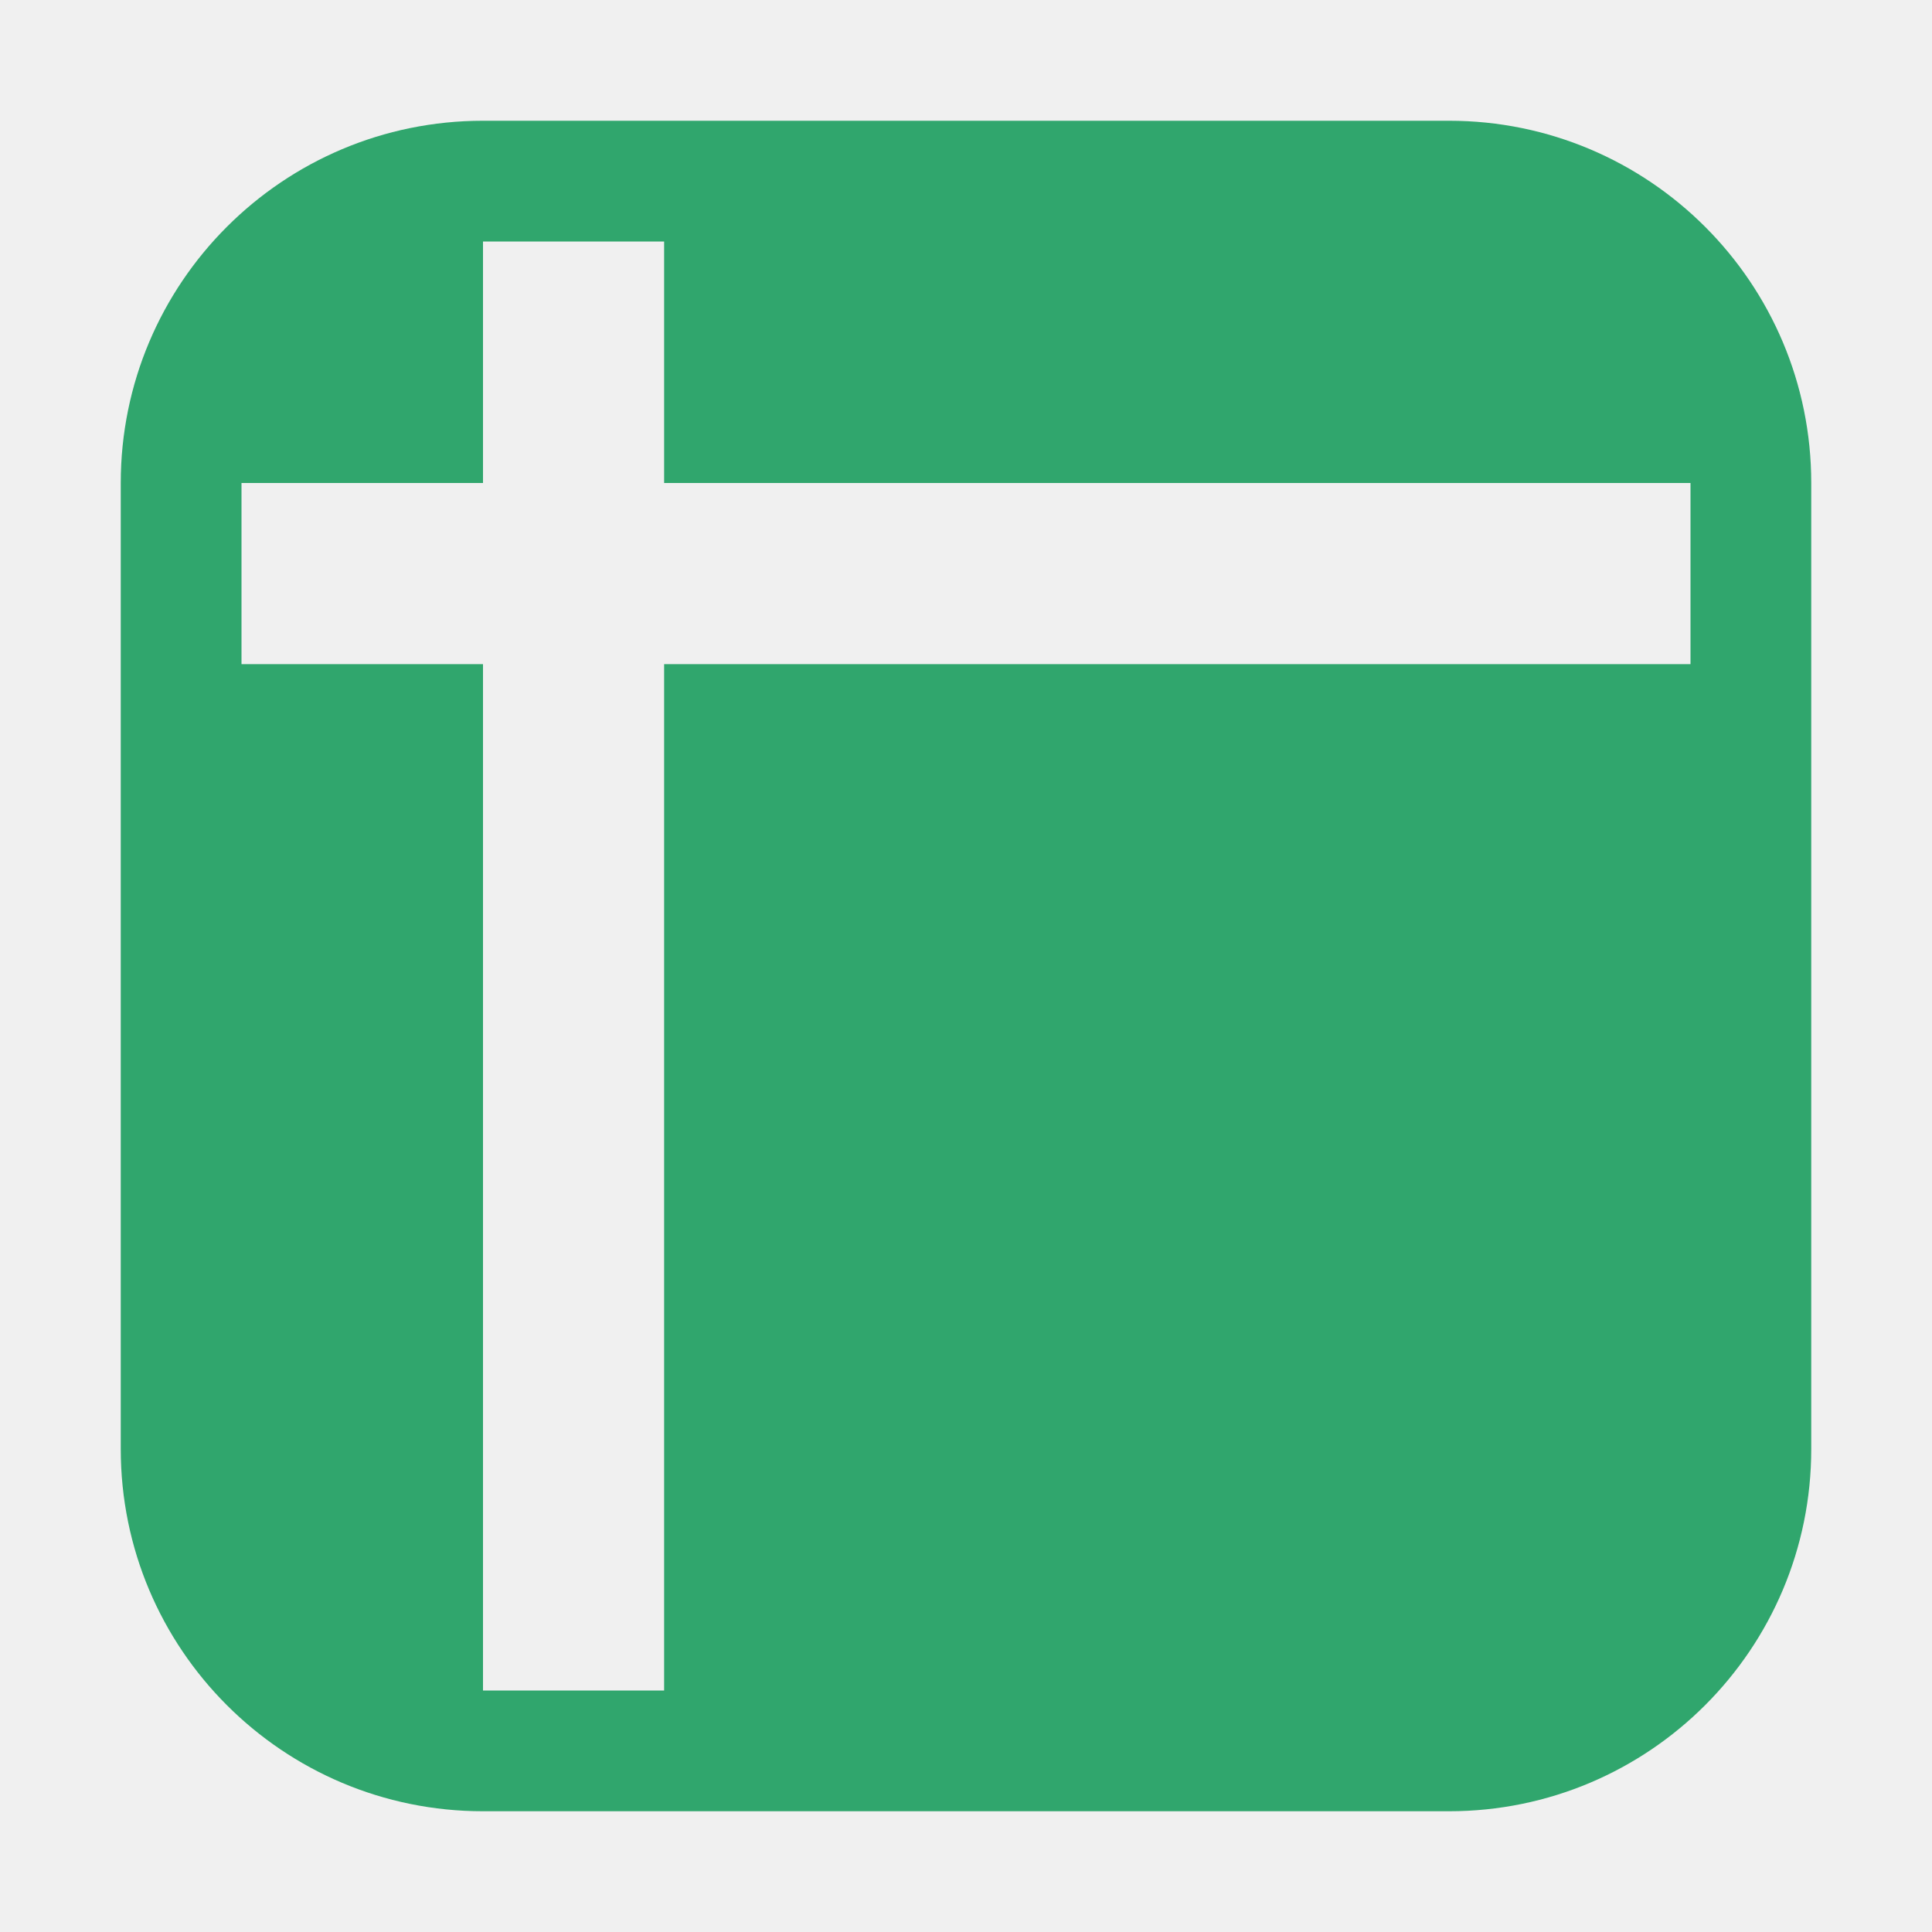
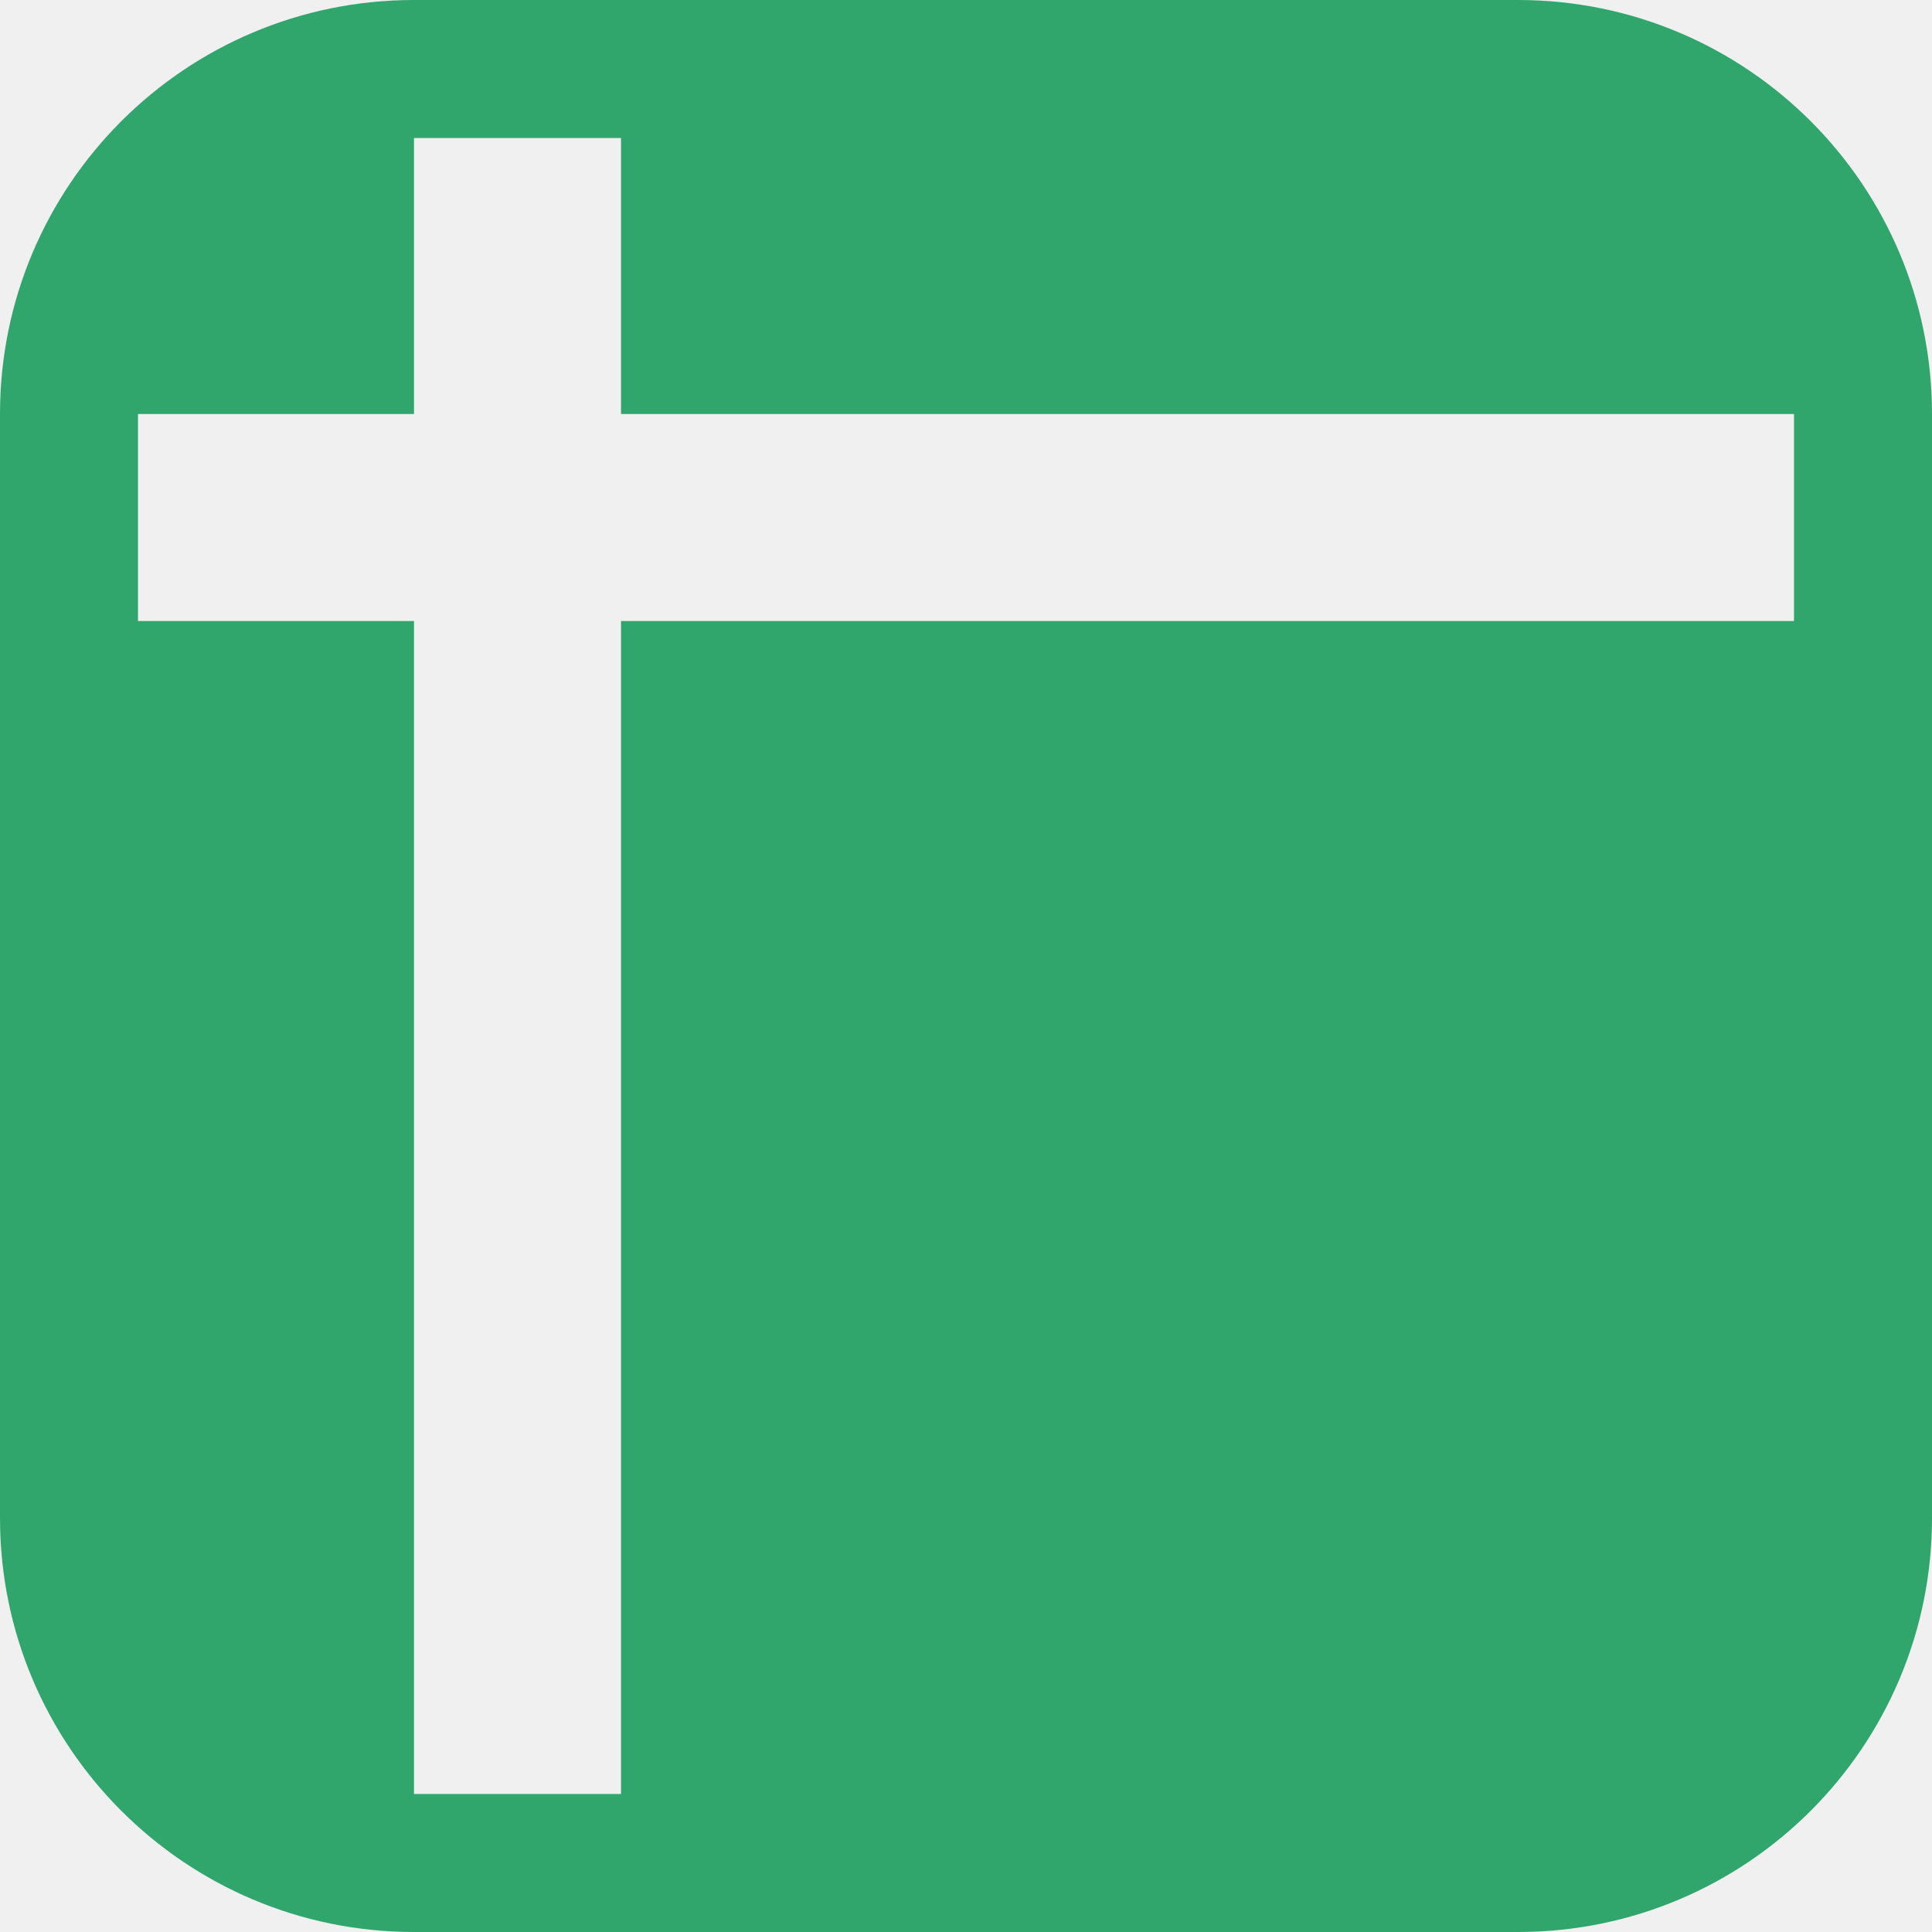
- <svg xmlns="http://www.w3.org/2000/svg" width="16" height="16" viewBox="0 0 16 16" fill="none">
+ <svg xmlns="http://www.w3.org/2000/svg" width="20" height="20" viewBox="1 1 14 14" fill="none">
  <g clip-path="url(#clip0_1942_59547)">
    <path fill-rule="evenodd" clip-rule="evenodd" d="M4 1C2.343 1 1 2.343 1 4V12C1 13.657 2.343 15 4 15H12C13.657 15 15 13.657 15 12V4C15 2.343 13.657 1 12 1H4ZM4 2H5.5V4H14V5.5H5.5V14H4V5.5H2V4H4V2Z" fill="#30A66D" />
  </g>
  <defs>
    <clipPath id="clip0_1942_59547">
      <rect width="16" height="16" fill="white" />
    </clipPath>
  </defs>
</svg>
